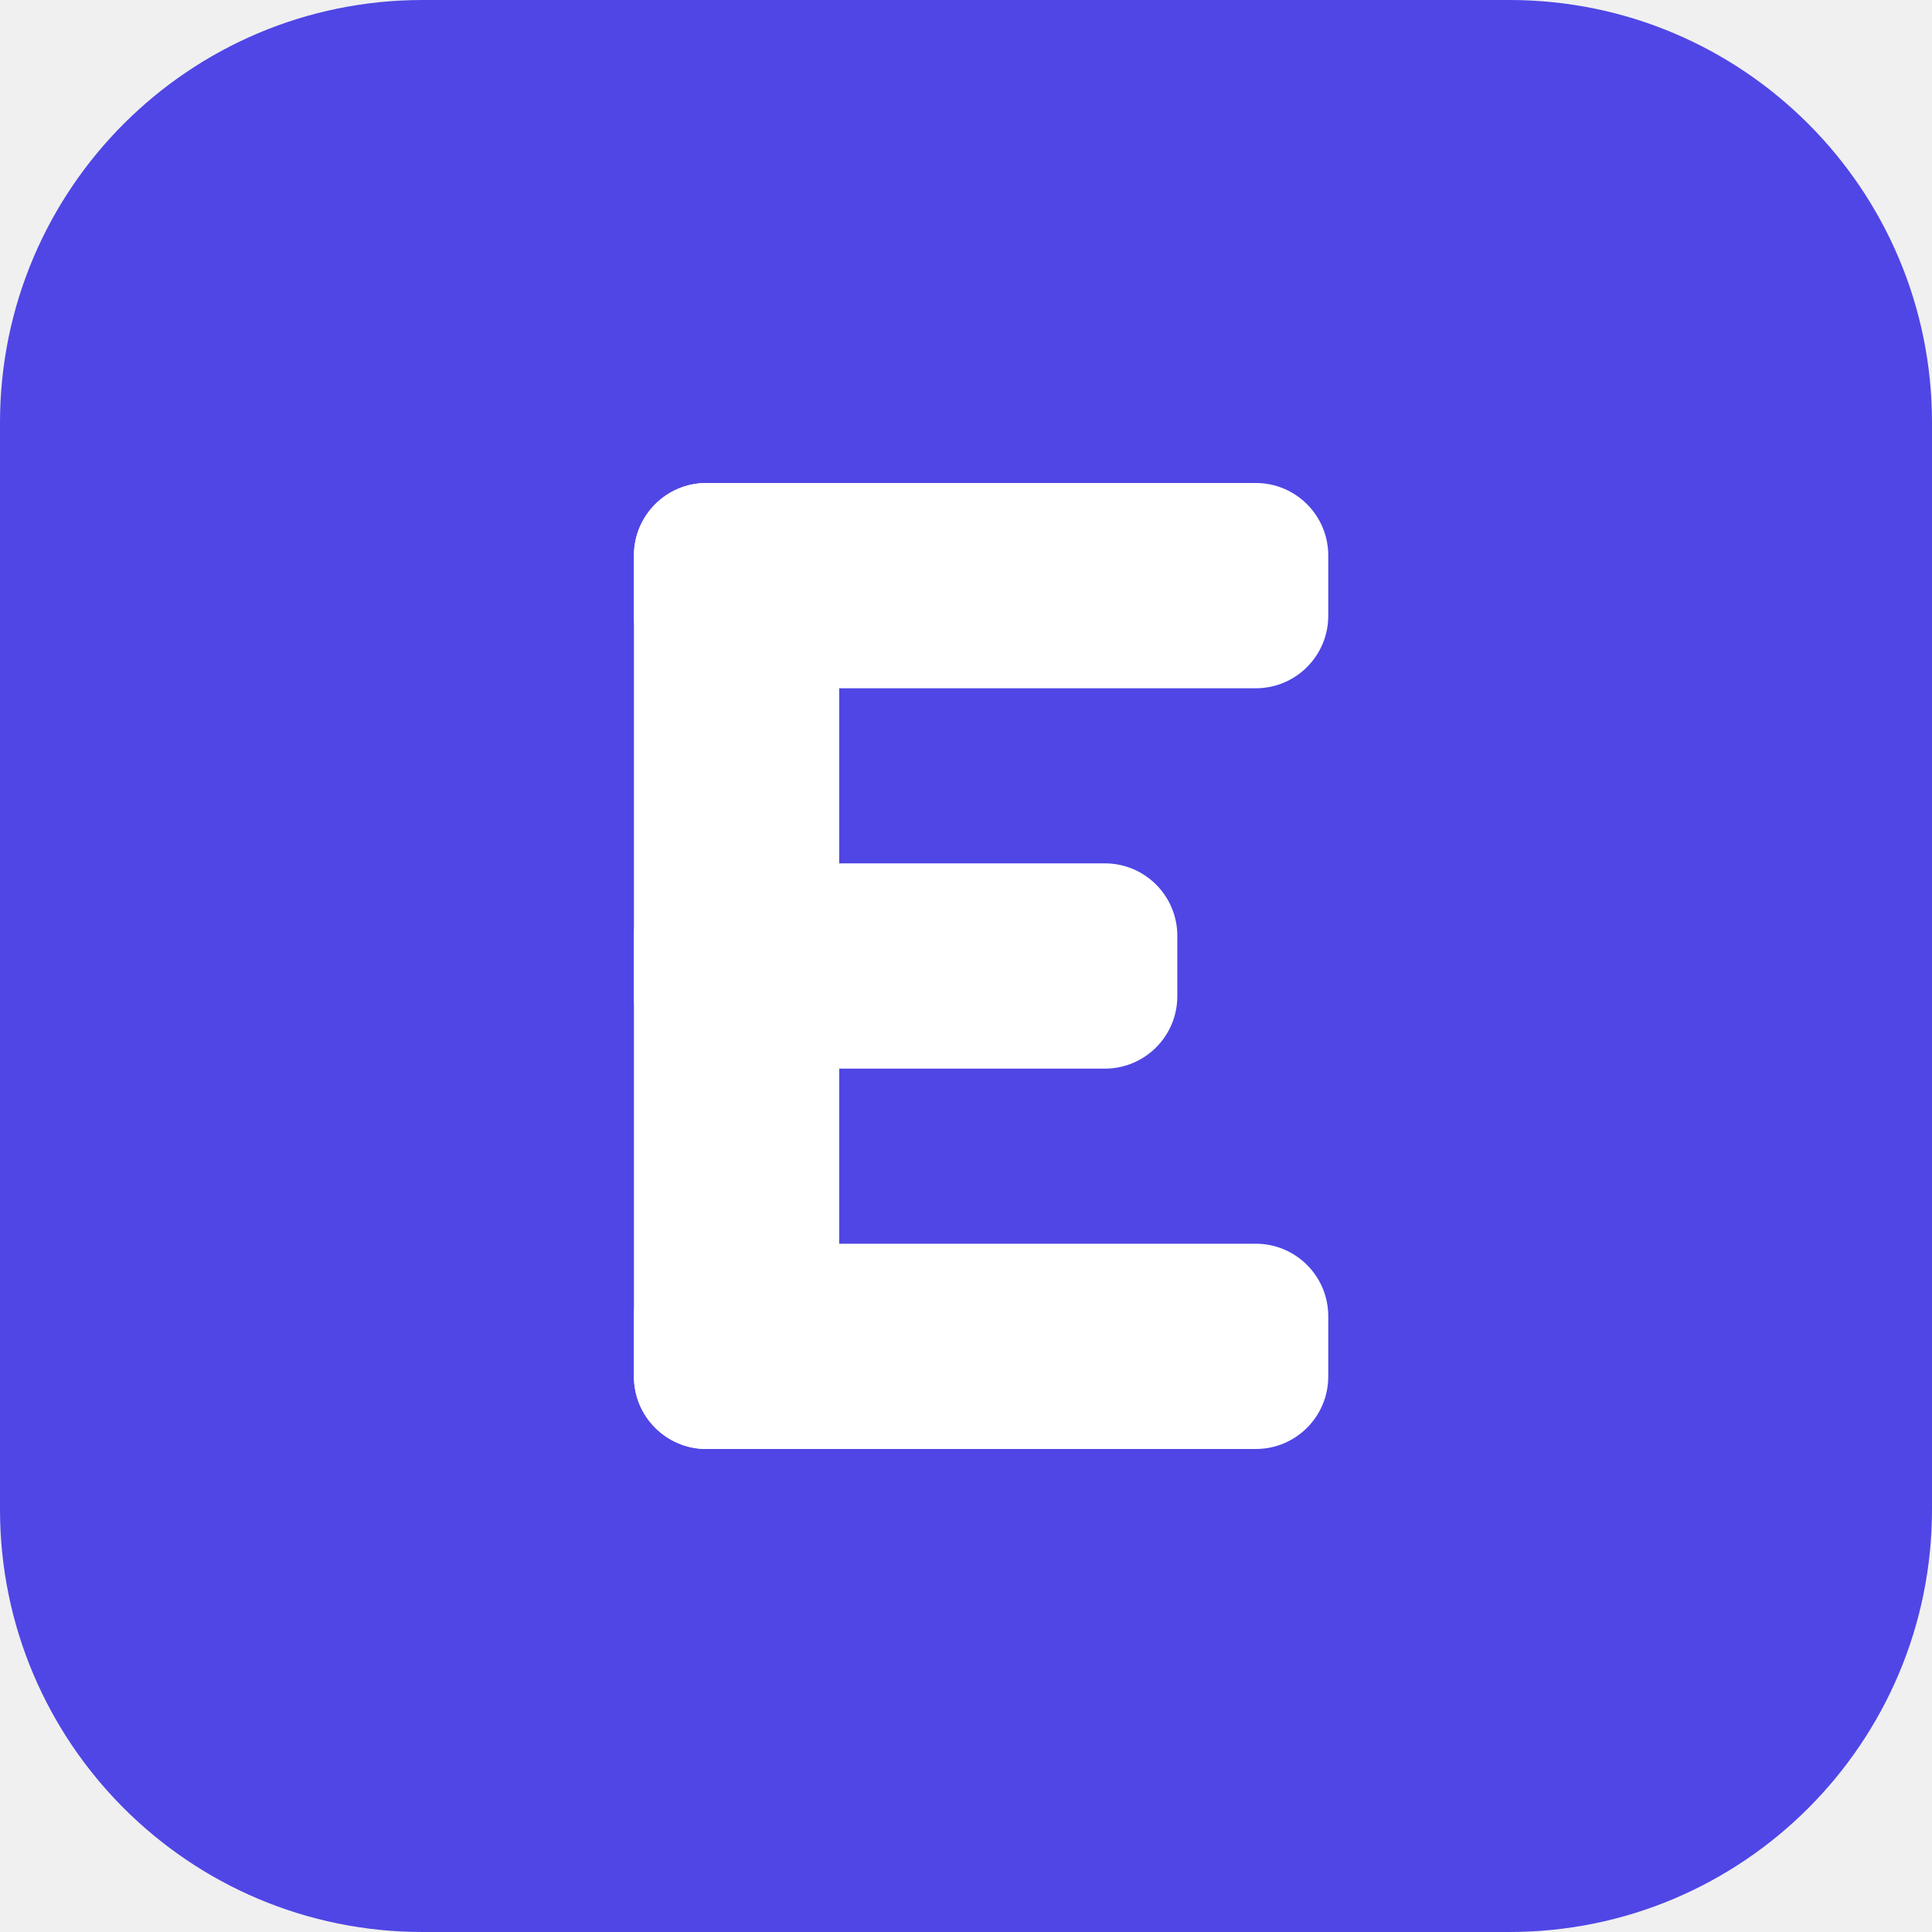
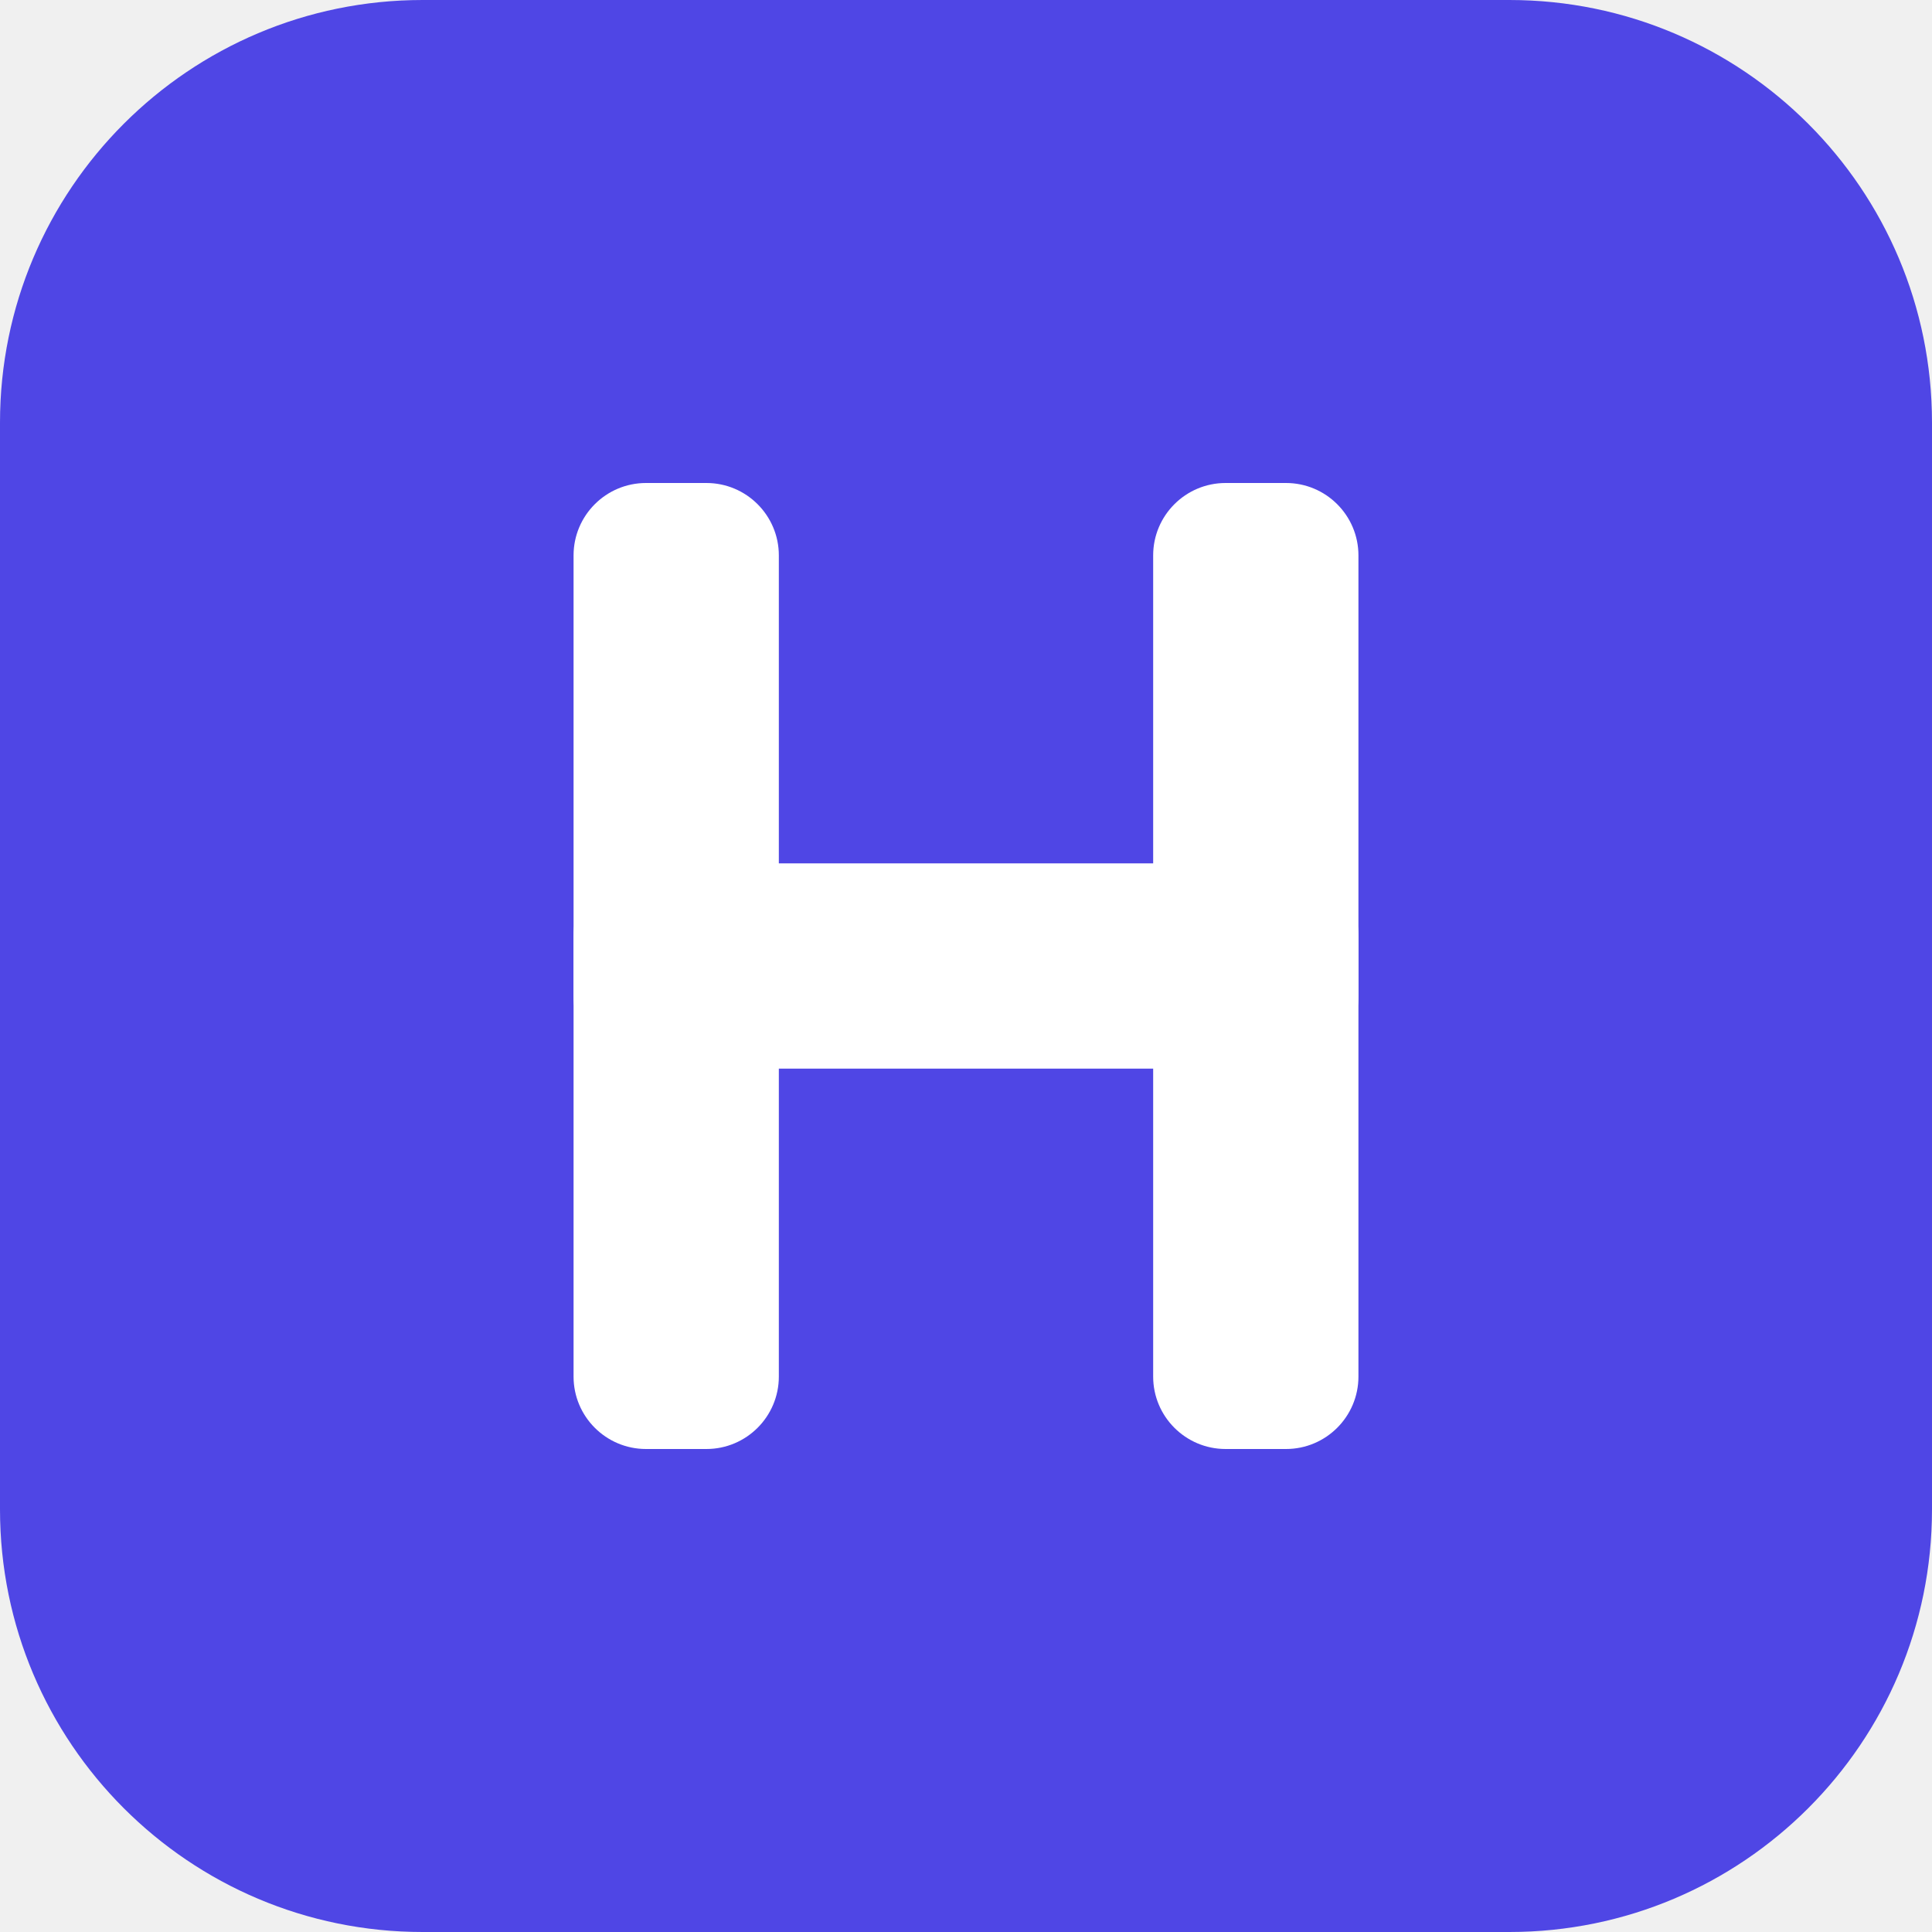
<svg xmlns="http://www.w3.org/2000/svg" viewBox="0 0 32 32" role="img" aria-label="ETL Console">
  <rect width="32" height="32" rx="7" fill="#4f46e5" />
  <g fill="#ffffff">
-     <rect x="10.5" y="8" width="3.4" height="16" rx="1.2" />
-     <rect x="10.5" y="8" width="11.5" height="3.4" rx="1.2" />
-     <rect x="10.5" y="14.3" width="9" height="3.4" rx="1.2" />
-     <rect x="10.5" y="20.6" width="11.5" height="3.4" rx="1.2" />
+     <rect x="9.5" y="8" width="3.4" height="16" rx="1.2" />
+     <rect x="19.1" y="8" width="3.4" height="16" rx="1.2" />
+     <rect x="9.5" y="14.3" width="13" height="3.4" rx="1.2" />
  </g>
</svg>
